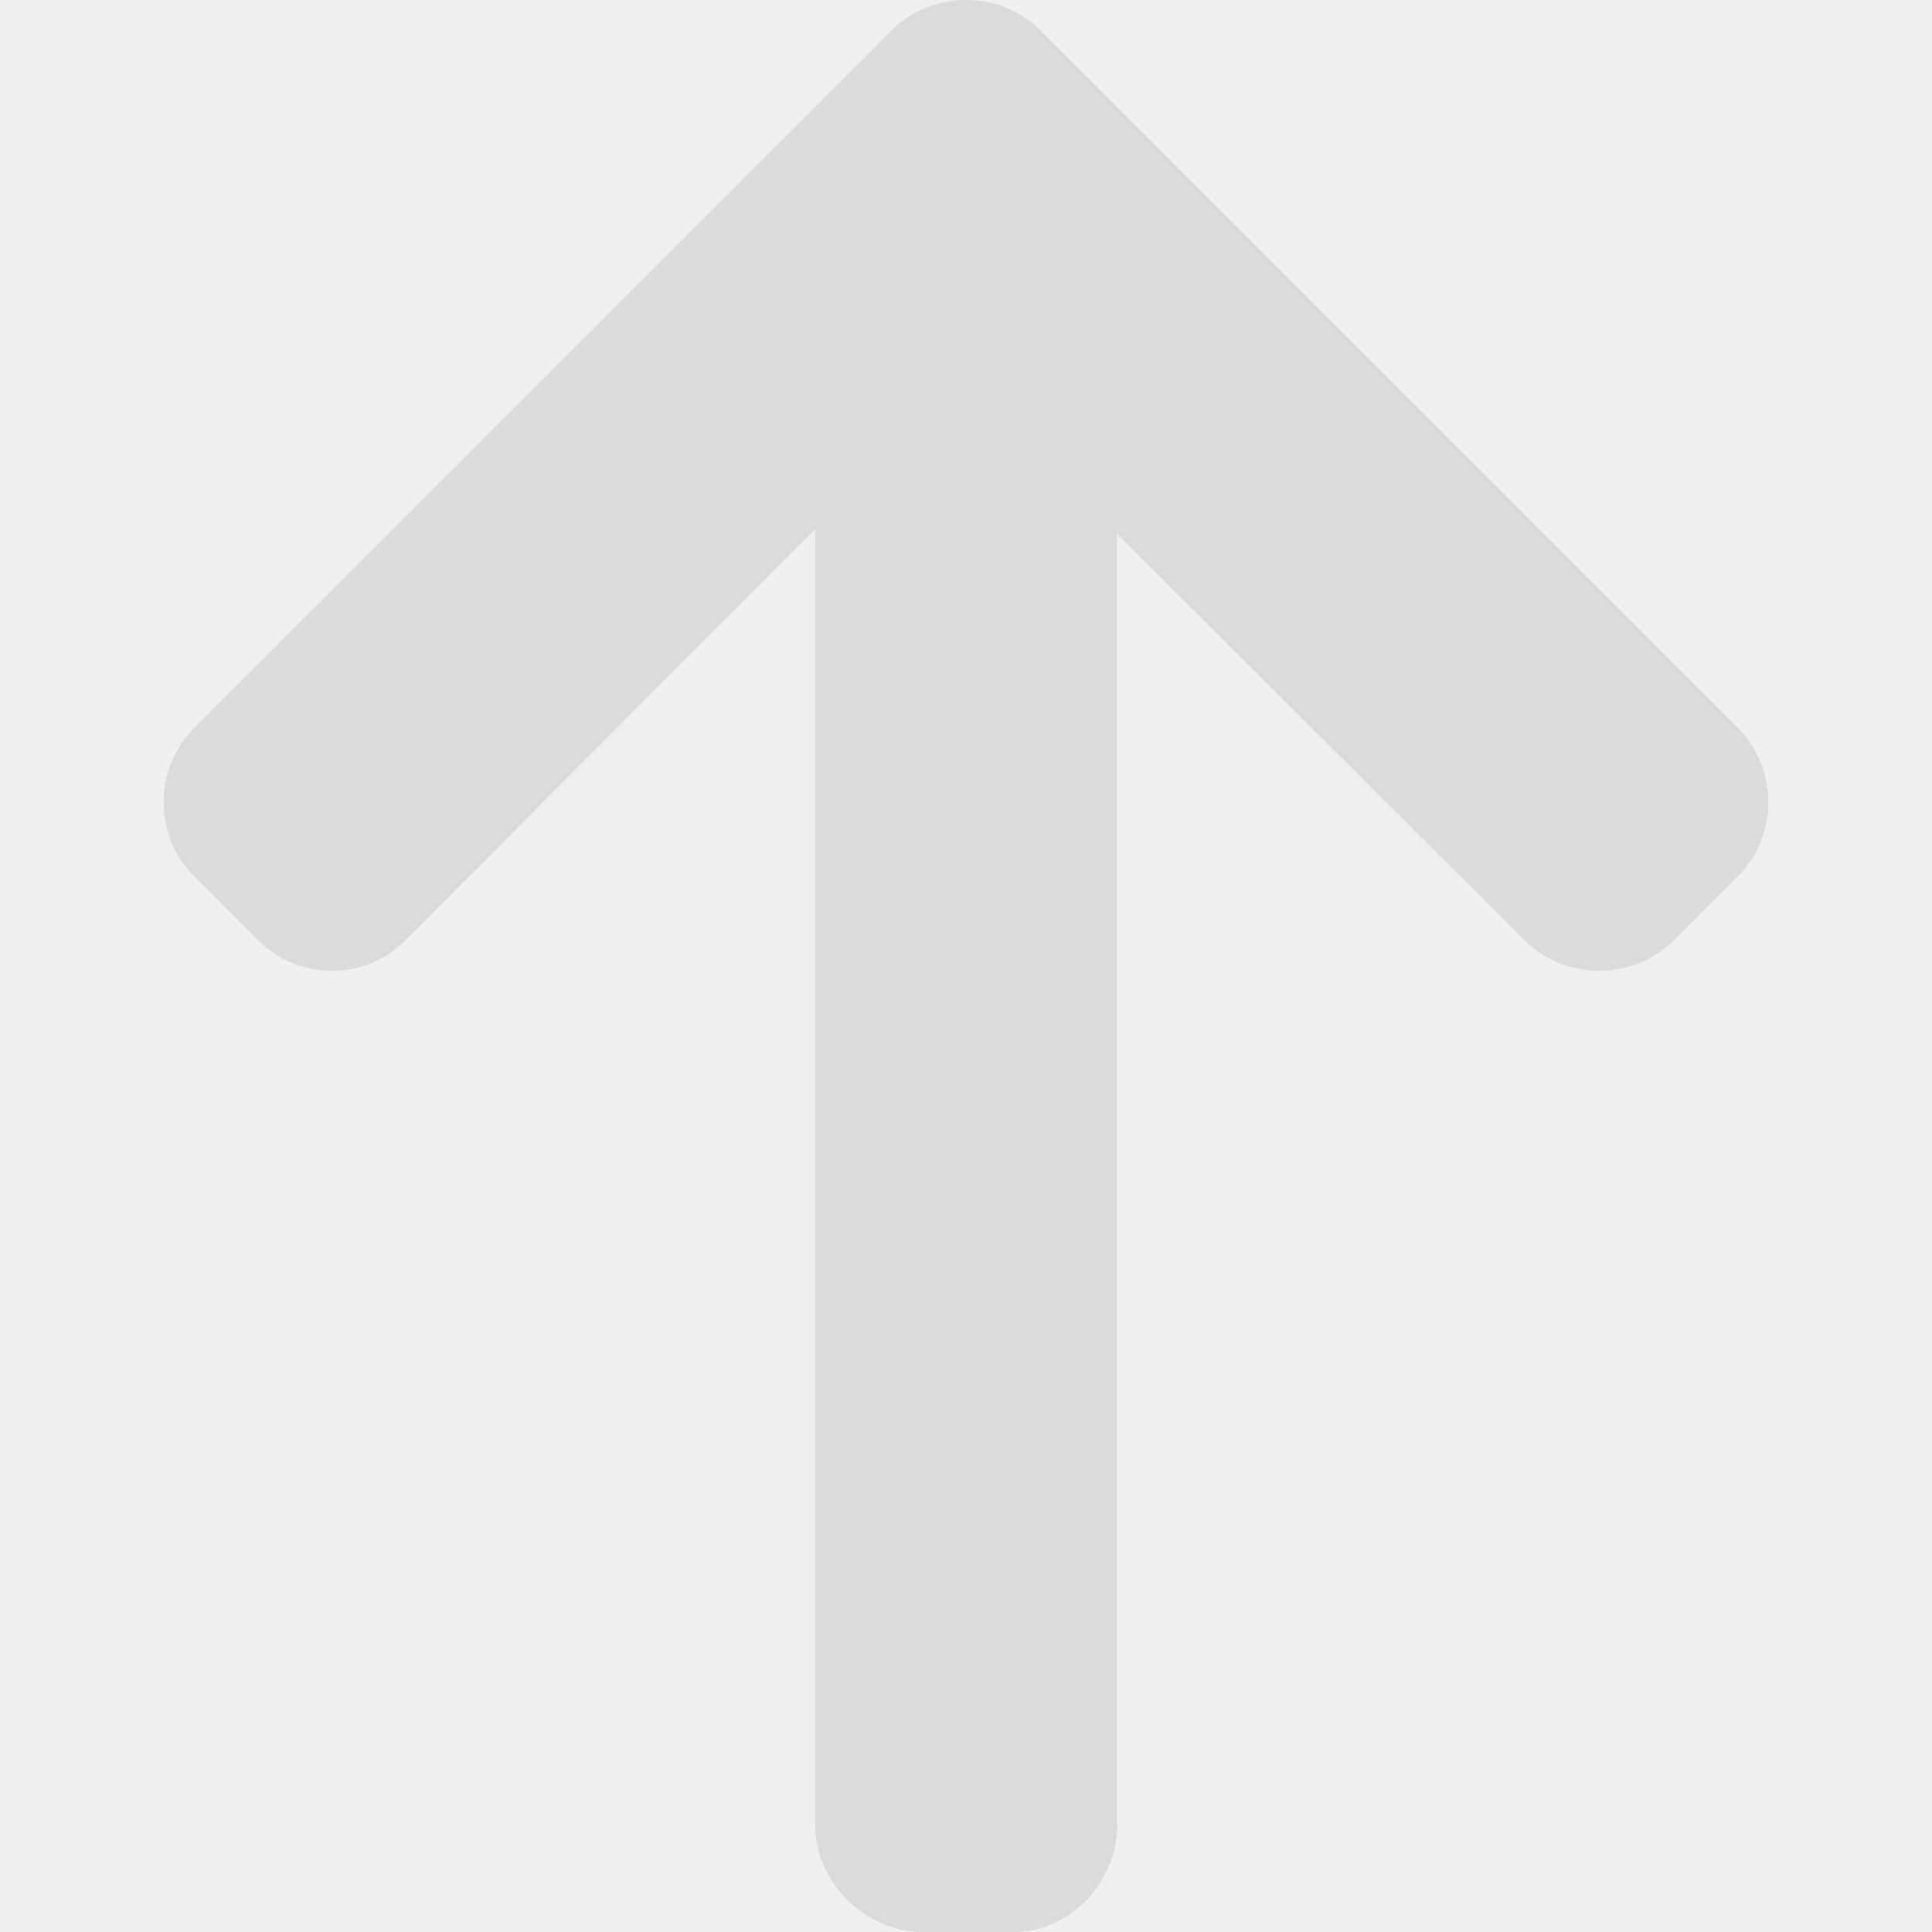
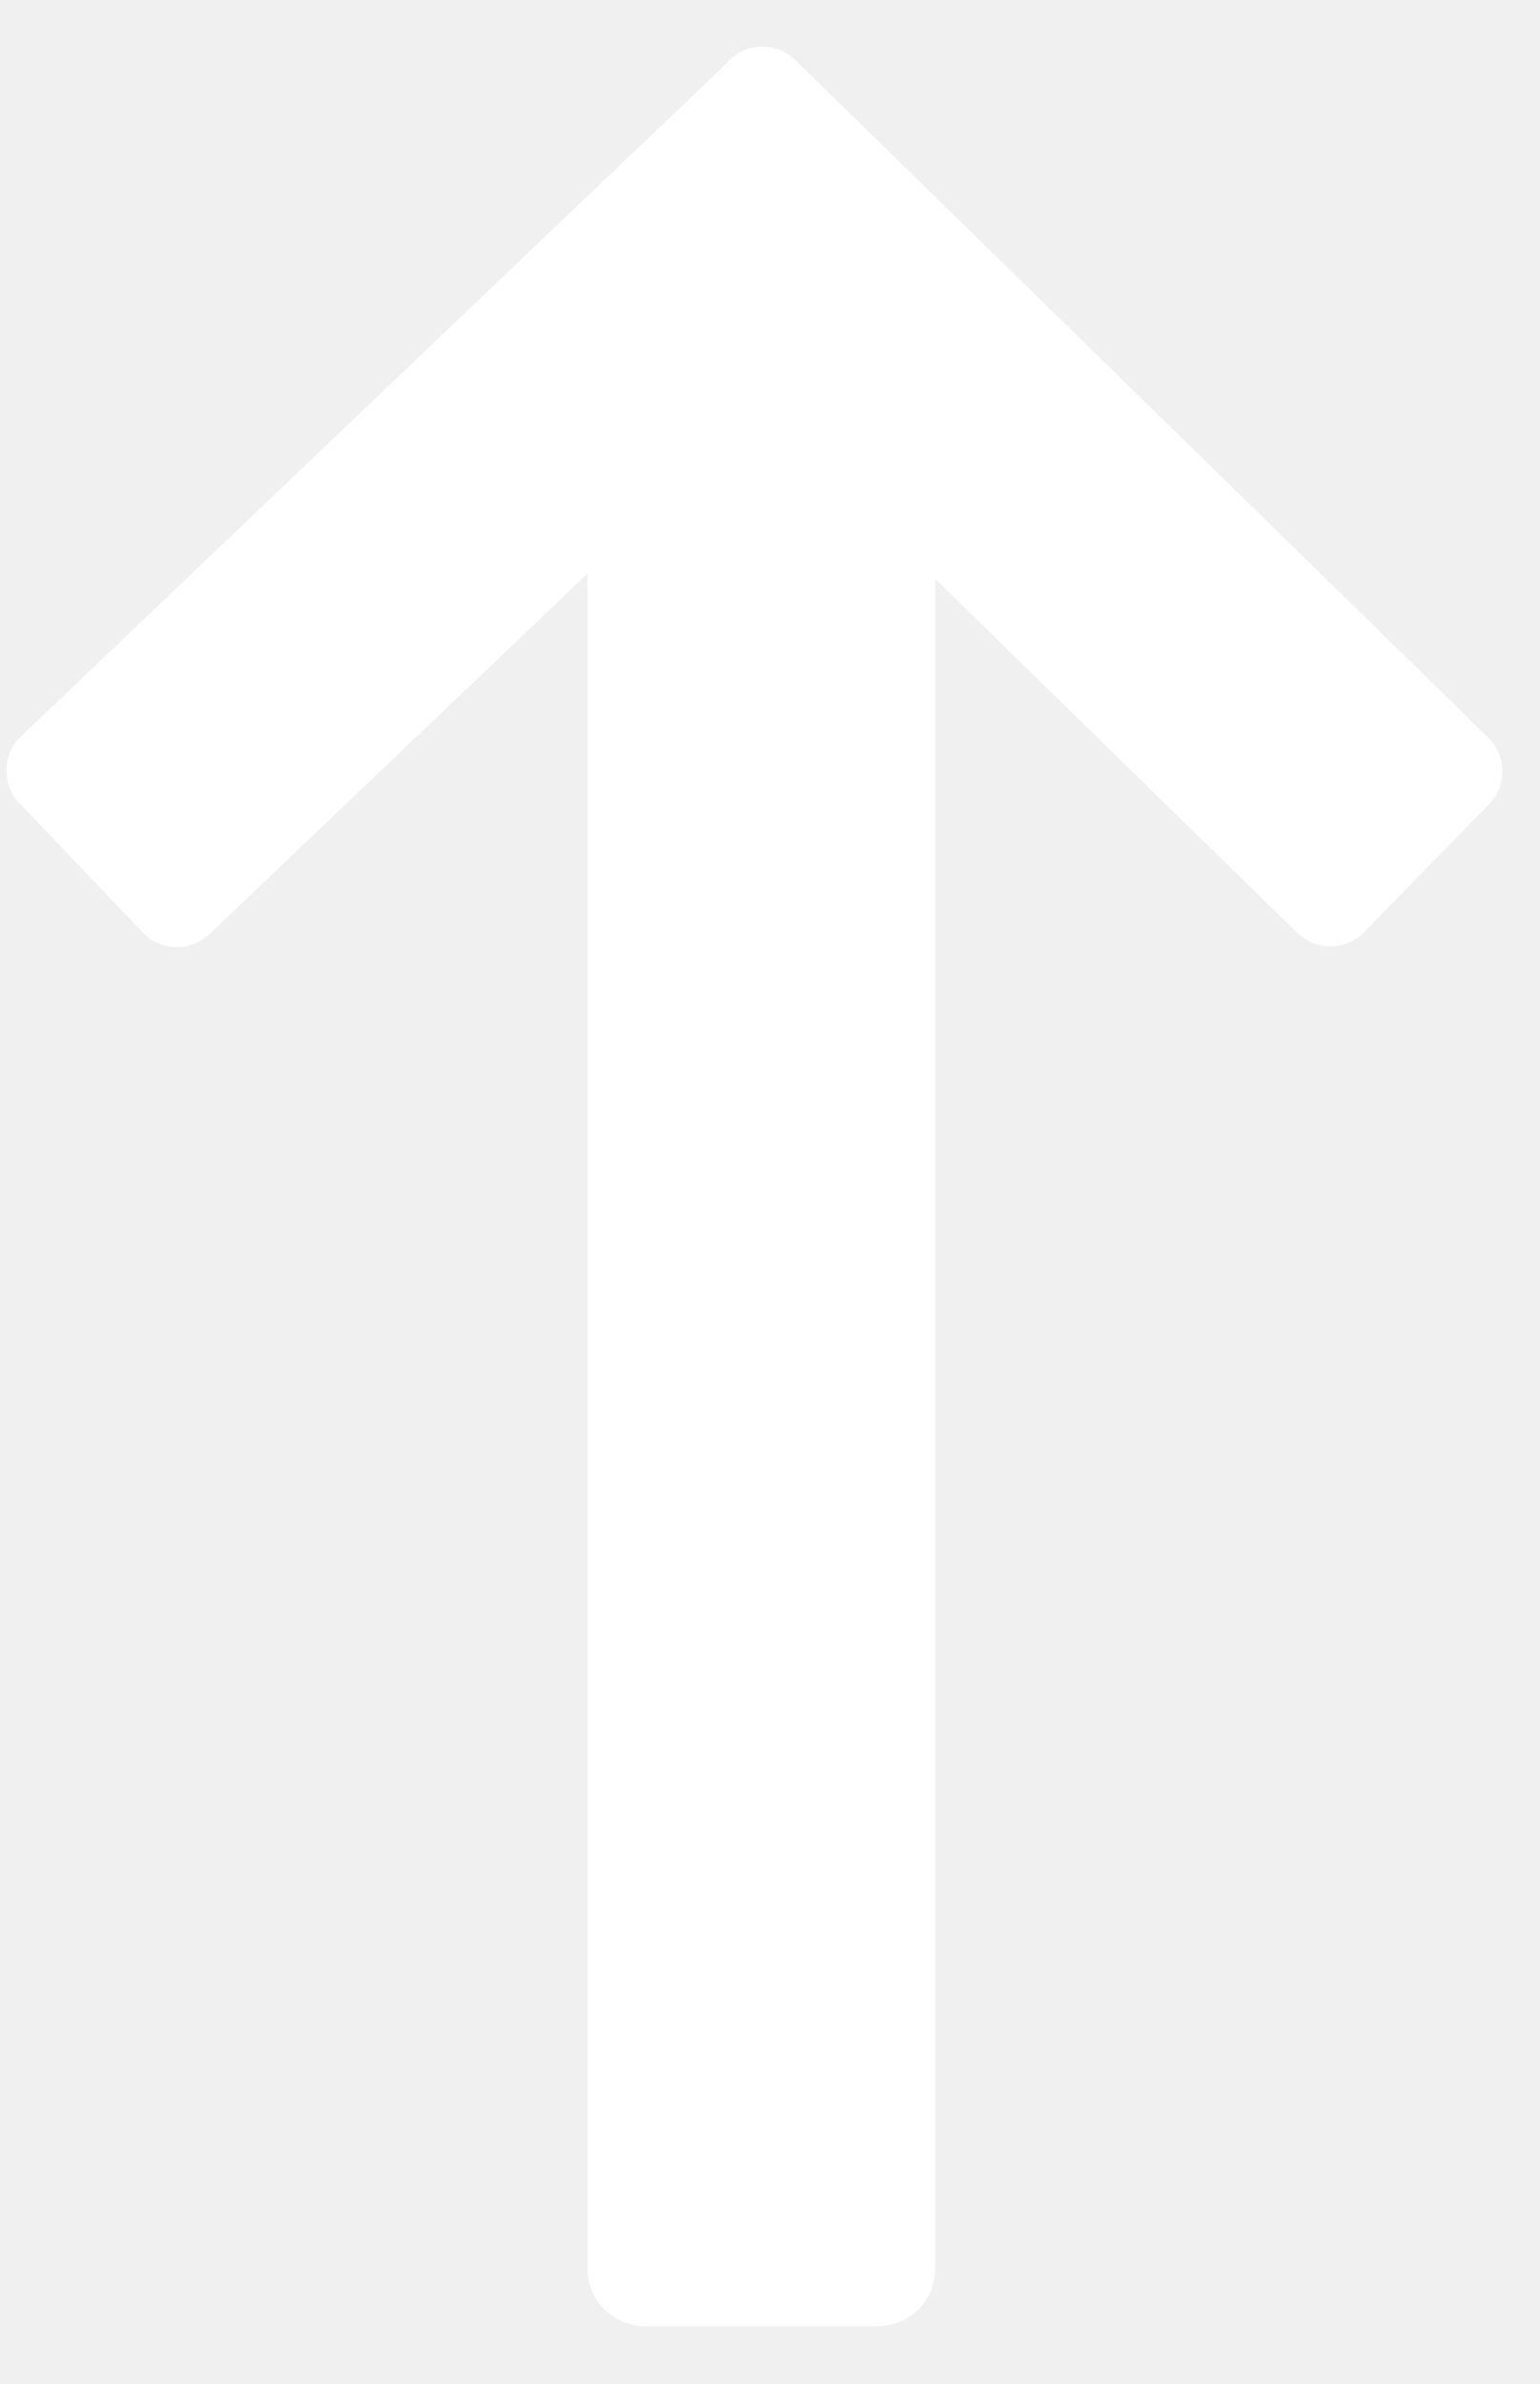
- <svg xmlns="http://www.w3.org/2000/svg" width="492" height="492">
+ <svg xmlns="http://www.w3.org/2000/svg" width="310" height="480">
  <g>
-     <rect fill="none" id="canvas_background" height="494" width="494" y="-1" x="-1" />
-   </g>
-   <g>
-     <g transform="rotate(90 246,246) " id="svg_19">
-       <g id="svg_1">
-         <g id="svg_2">
-           <path fill="#dbdbdb" id="svg_3" d="m464.344,207.418l0.768,0.168l-329.224,0l103.496,-103.724c5.068,-5.064 7.848,-11.924 7.848,-19.124c0,-7.2 -2.78,-14.012 -7.848,-19.088l-16.104,-16.112c-5.064,-5.064 -11.812,-7.864 -19.008,-7.864c-7.2,0 -13.952,2.78 -19.016,7.844l-177.412,177.396c-5.084,5.084 -7.864,11.856 -7.844,19.06c-0.02,7.244 2.76,14.02 7.844,19.096l177.412,177.412c5.064,5.06 11.812,7.844 19.016,7.844c7.196,0 13.944,-2.788 19.008,-7.844l16.104,-16.112c5.068,-5.056 7.848,-11.808 7.848,-19.008c0,-7.196 -2.78,-13.592 -7.848,-18.652l-104.664,-104.304l329.992,0c14.828,0 27.288,-12.78 27.288,-27.6l0,-22.788c0,-14.82 -12.828,-26.6 -27.656,-26.6z" />
-         </g>
-       </g>
-       <g id="svg_4" />
-       <g id="svg_5" />
-       <g id="svg_6" />
-       <g id="svg_7" />
-       <g id="svg_8" />
-       <g id="svg_9" />
-       <g id="svg_10" />
-       <g id="svg_11" />
-       <g id="svg_12" />
-       <g id="svg_13" />
-       <g id="svg_14" />
-       <g id="svg_15" />
-       <g id="svg_16" />
-       <g id="svg_17" />
-       <g transform="rotate(-97 0,0) " id="svg_18" />
+     <rect stroke="#ffffff" transform="rotate(180 153.3018,273.3467) " fill="#ffffff" stroke-width="5" x="120.802" y="80.847" width="65" height="385" id="svg_1" rx="9" ry="9" />
+     <g id="svg_5">
+       <rect fill="#ffffff" stroke-width="5" stroke-dasharray="null" stroke-linejoin="null" stroke-linecap="null" x="106.124" y="74.972" width="209.111" height="50" id="svg_2" transform="rotate(224.3563 210.6795,99.97168) " stroke="#ffffff" rx="7" ry="7" />
+       <rect fill="#ffffff" stroke-width="5" stroke-dasharray="null" stroke-linejoin="null" stroke-linecap="null" x="-10.754" y="75.847" width="209.111" height="50" transform="rotate(316.3563 93.80164,100.8468) " stroke="#ffffff" id="svg_3" rx="7" ry="7" />
    </g>
  </g>
</svg>
